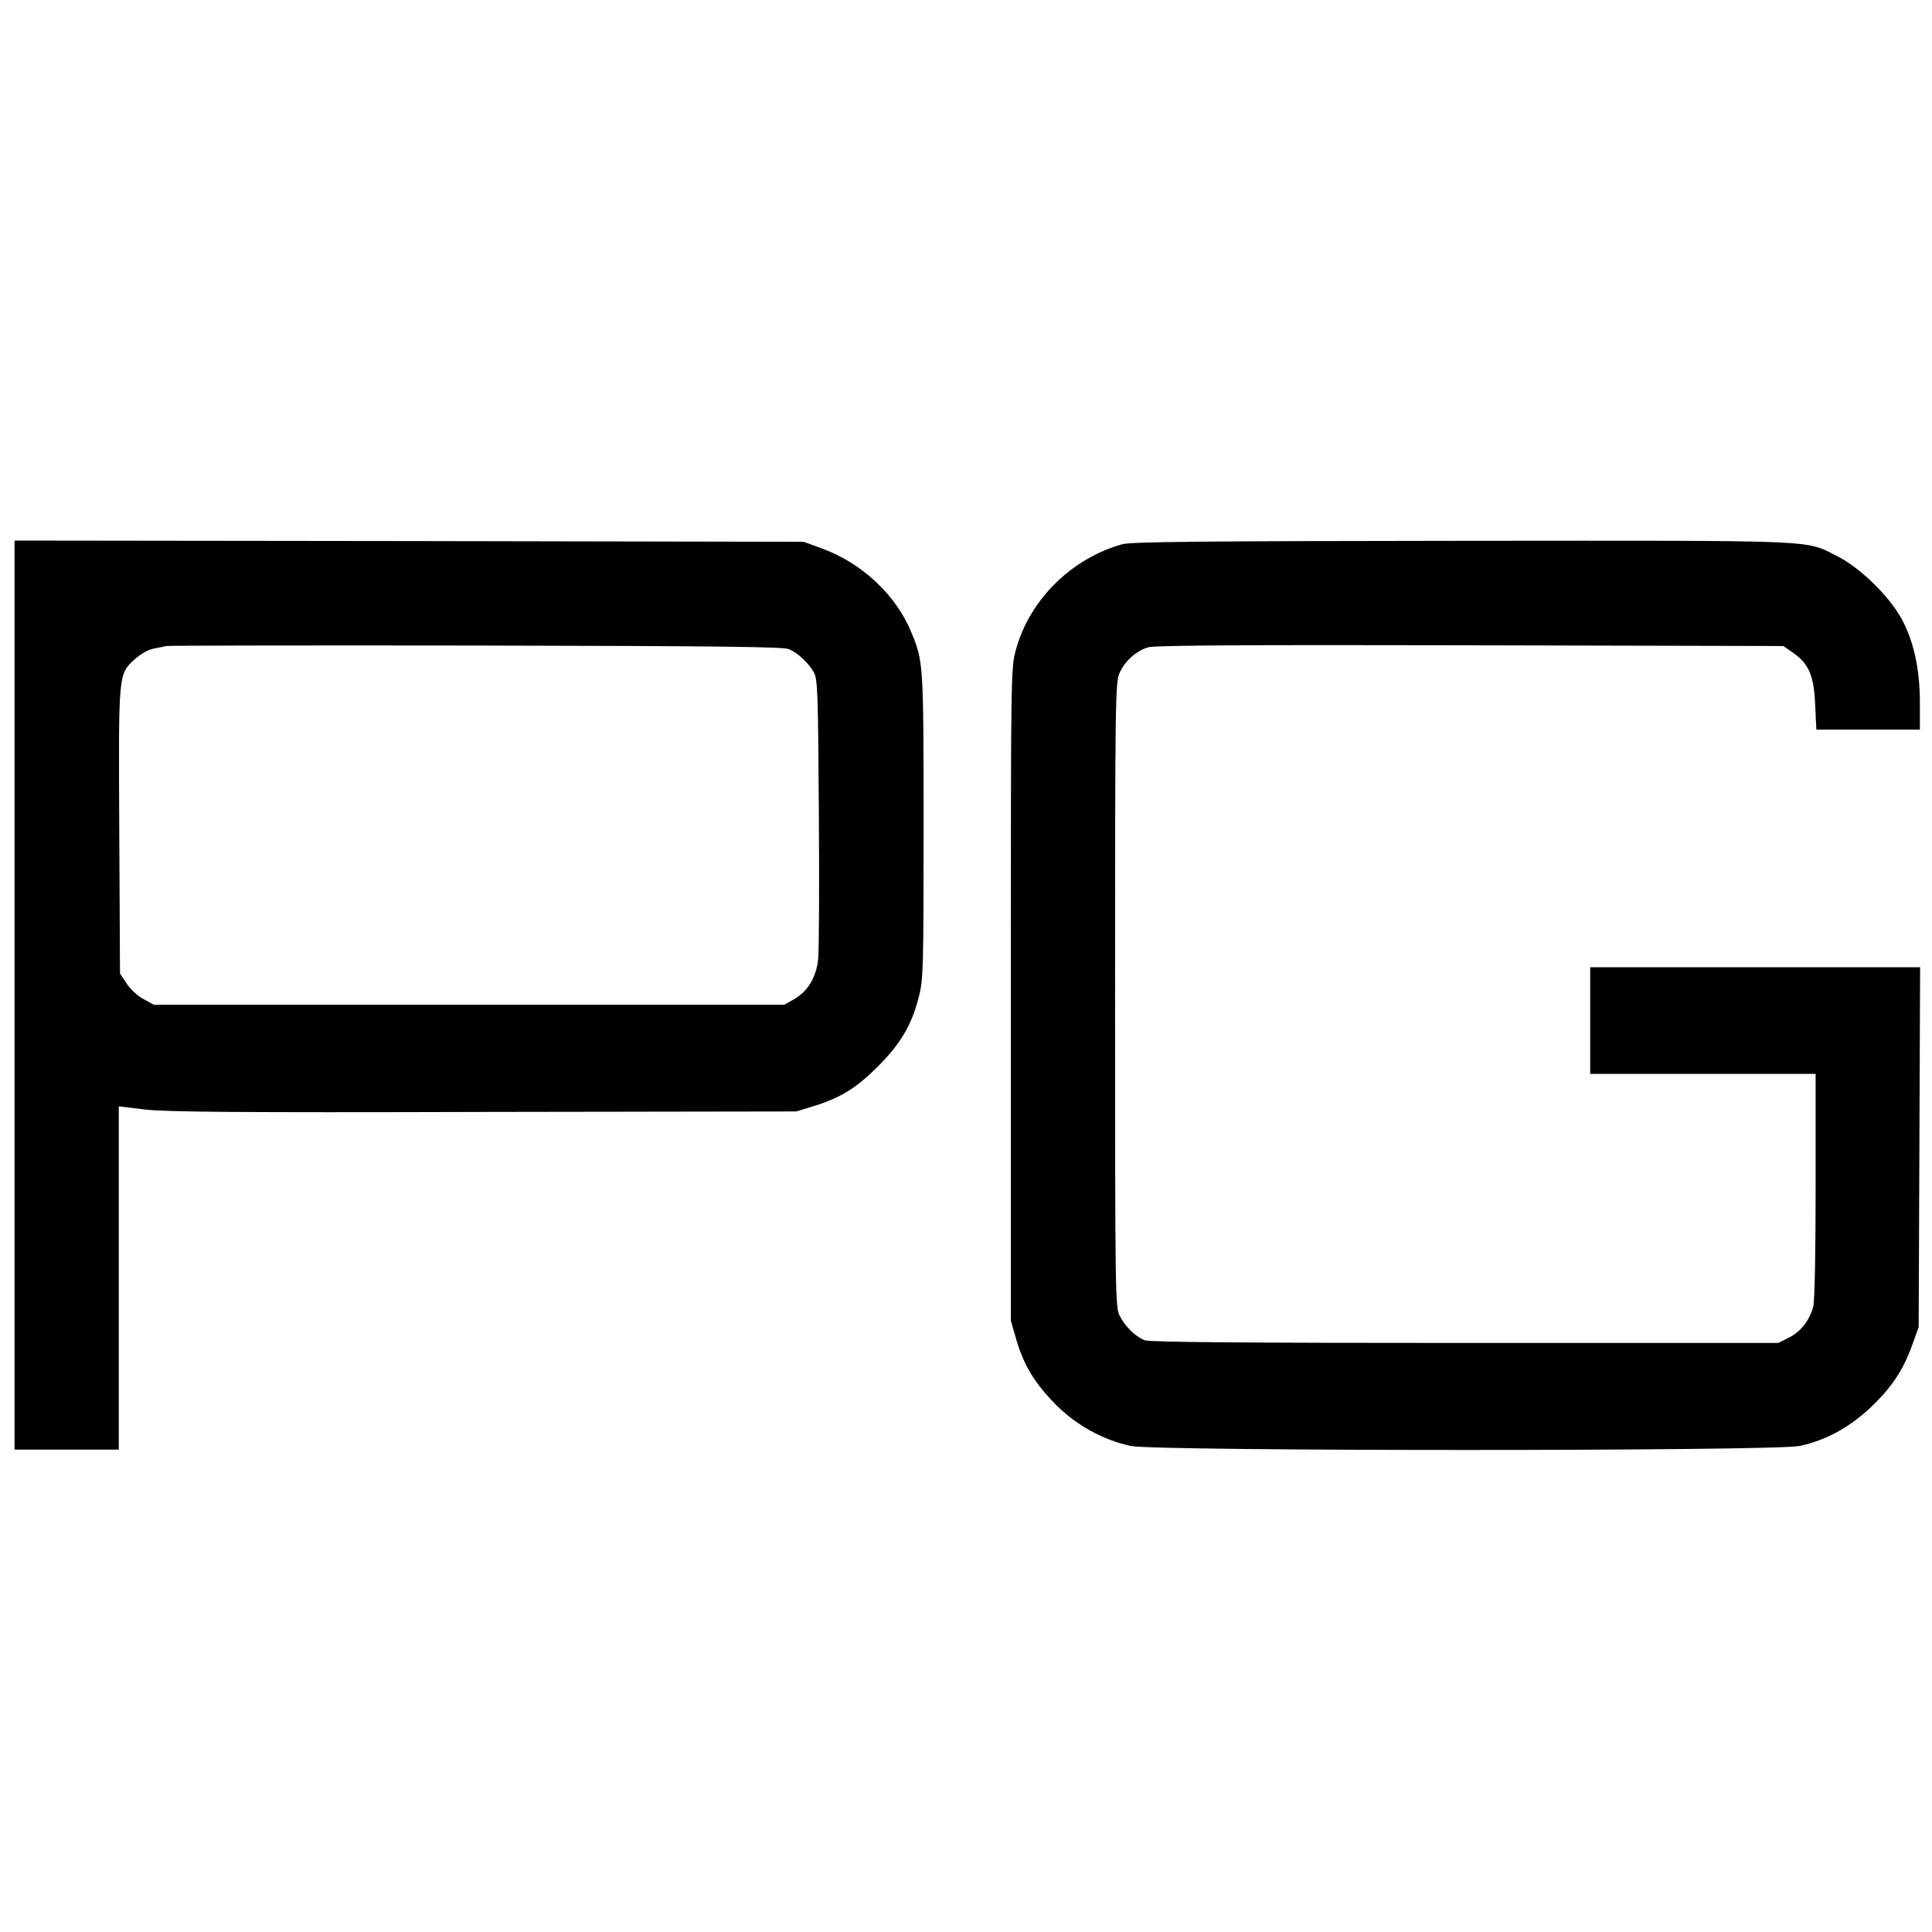
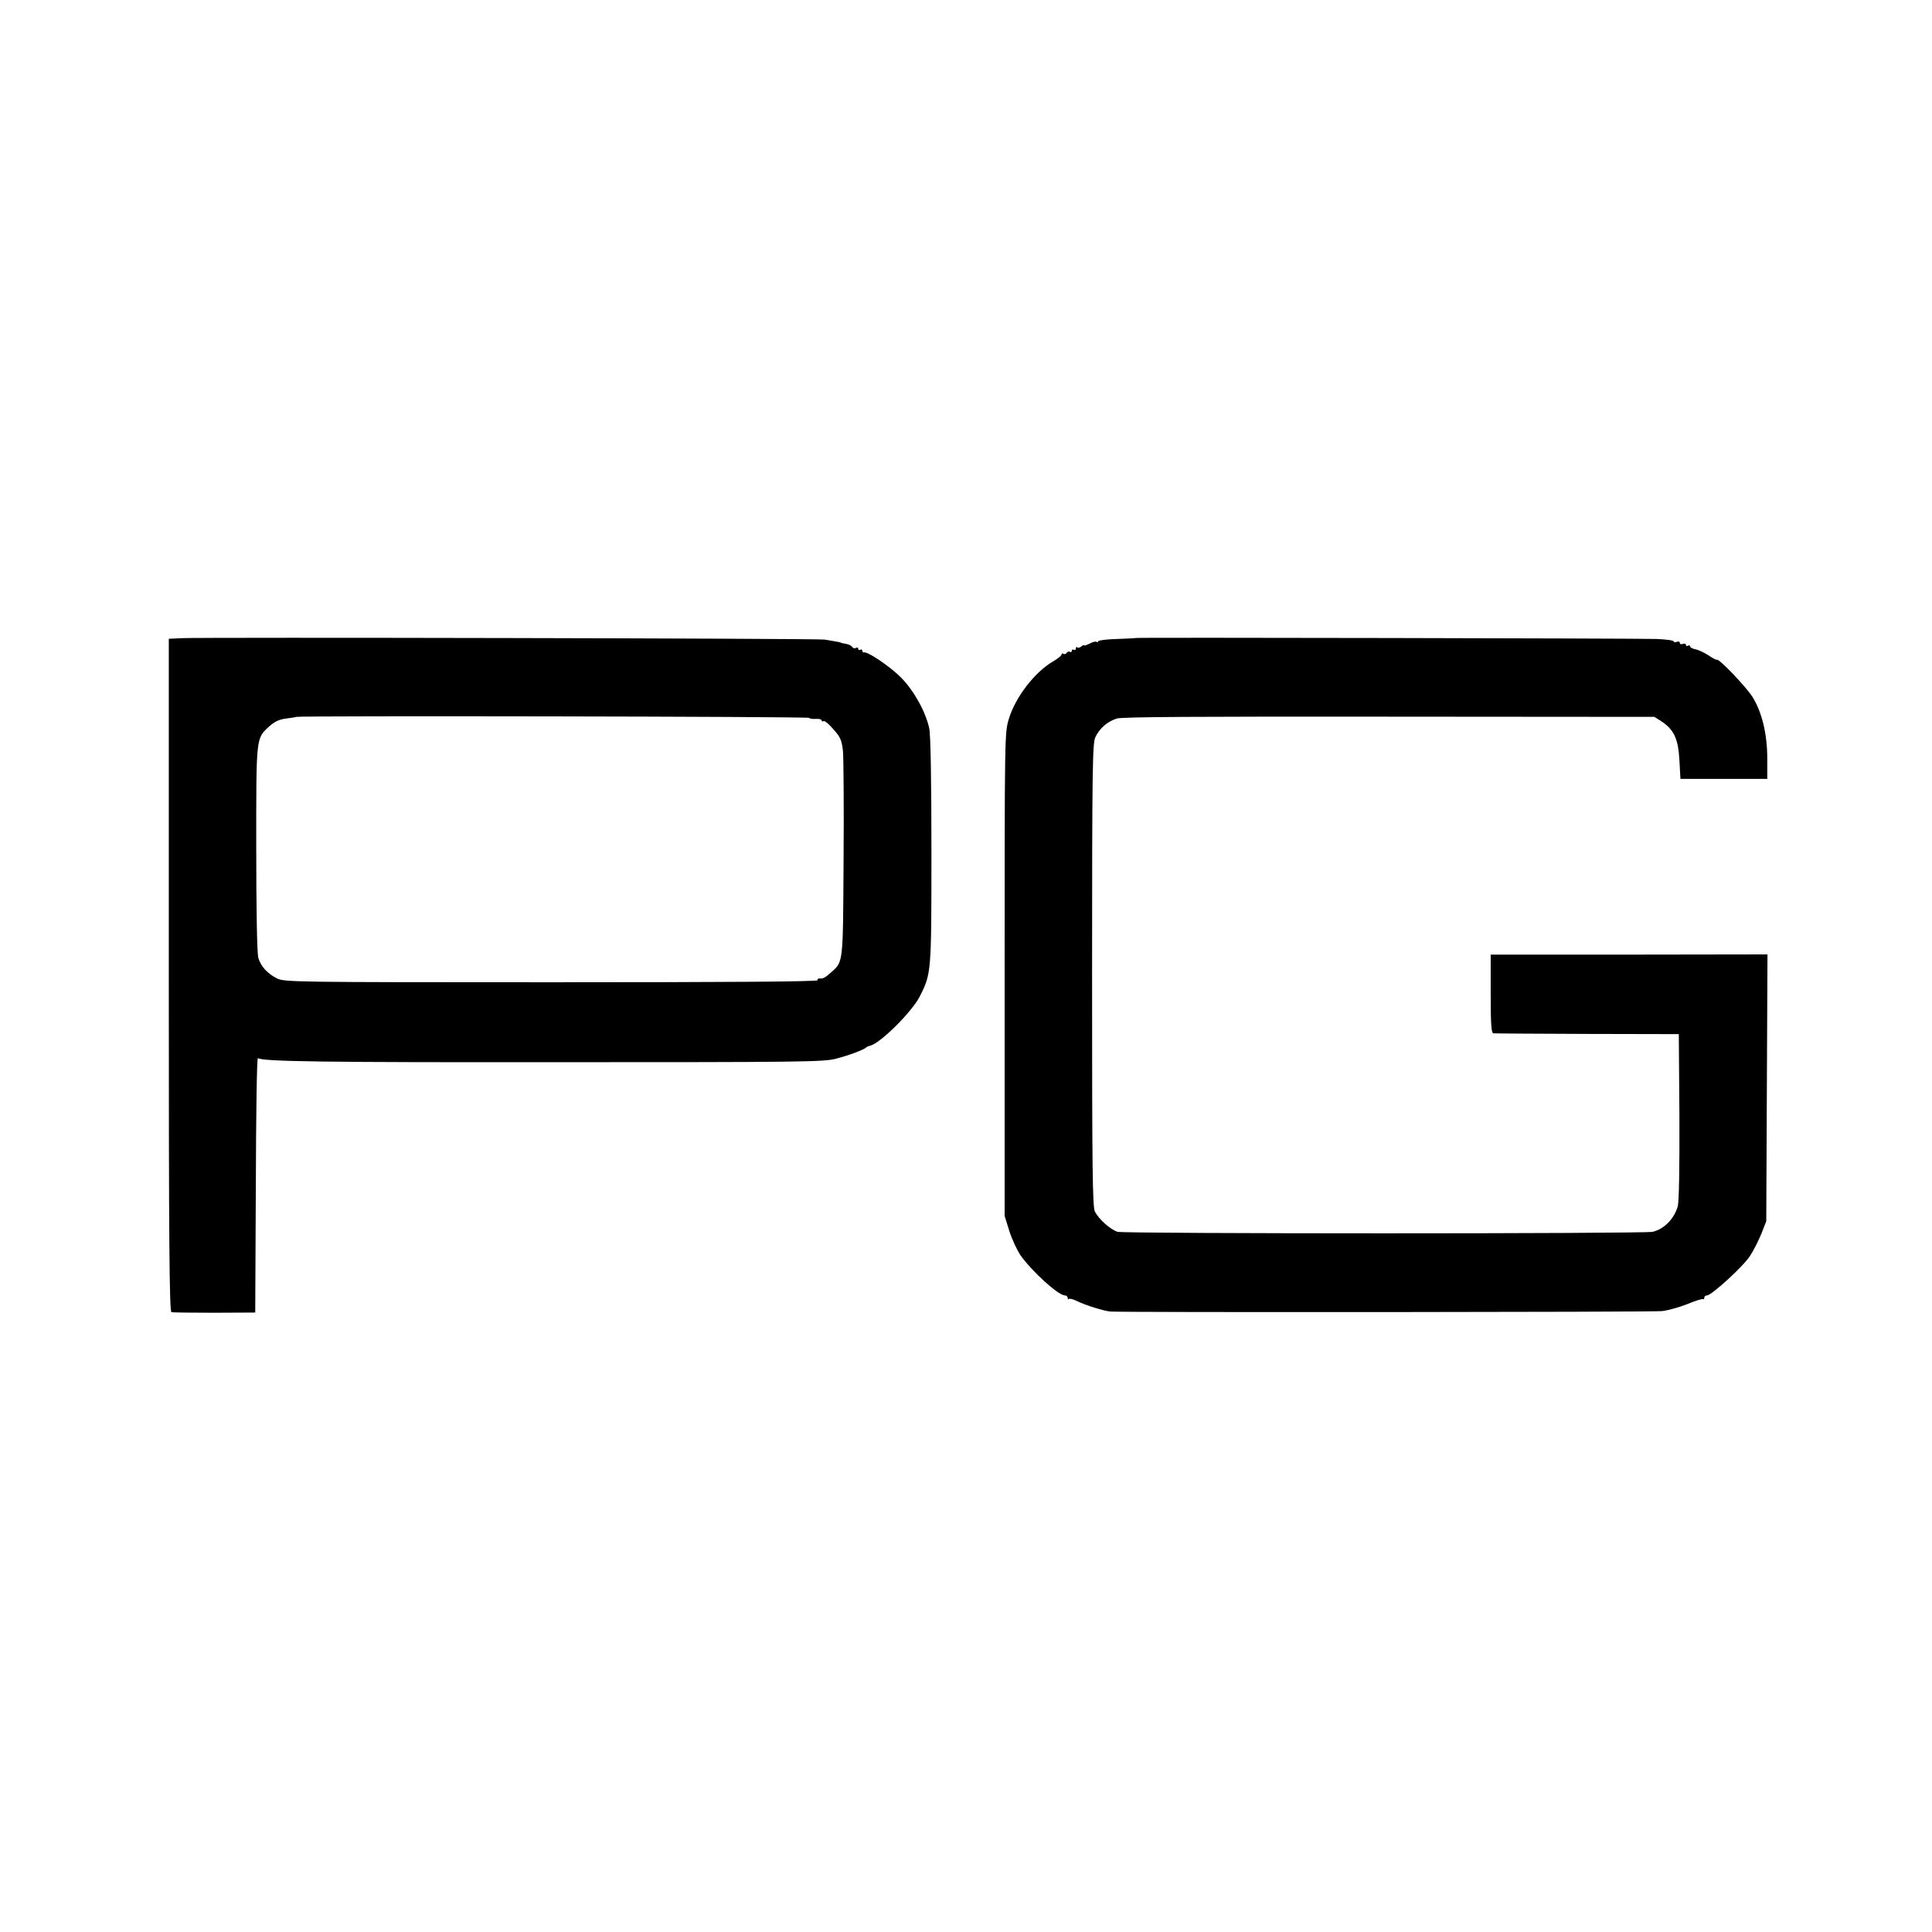
- <svg xmlns="http://www.w3.org/2000/svg" version="1.0" width="797pt" height="797pt" viewBox="0 0 797 797" preserveAspectRatio="xMidYMid meet">
-   <g transform="translate(0,797) scale(0.1,-0.1)" fill="#000000" stroke="none">
-     <path d="M60 3865 l0 -1875 215 0 215 0 0 708 0 708 108 -13 c84 -10 378 -13 1397 -10 l1290 2 75 23 c109 34 175 75 265 166 92 93 136 169 165 282 19 73 20 112 20 708 0 669 -1 676 -49 794 -63 156 -204 289 -372 350 l-74 27 -1627 3 -1628 2 0 -1875z m3195 1427 c38 -17 82 -58 103 -97 15 -27 17 -90 20 -575 2 -300 1 -573 -3 -607 -8 -75 -42 -132 -99 -165 l-41 -23 -1300 0 -1300 0 -42 23 c-24 12 -55 41 -70 64 l-28 42 -3 590 c-3 662 -5 644 68 710 24 21 54 37 77 41 21 4 43 8 48 10 6 2 579 3 1275 2 1020 -2 1271 -5 1295 -15z" />
-     <path d="M4630 5725 c-211 -59 -383 -230 -439 -435 -21 -74 -21 -94 -21 -1421 l0 -1347 23 -80 c31 -105 76 -179 164 -268 84 -84 195 -145 308 -169 104 -22 2656 -22 2758 0 109 23 204 75 294 159 87 83 134 153 172 259 l26 72 3 743 3 742 -681 0 -680 0 0 -220 0 -220 465 0 465 0 0 -462 c0 -279 -4 -477 -10 -499 -16 -57 -51 -102 -100 -127 l-44 -22 -1292 0 c-889 0 -1301 3 -1321 11 -38 14 -81 56 -104 101 -18 36 -19 77 -19 1325 0 1228 1 1290 19 1328 22 49 69 91 119 105 26 8 431 10 1328 8 l1291 -3 40 -28 c65 -45 86 -94 91 -214 l5 -103 213 0 214 0 0 113 c0 138 -26 255 -77 347 -52 93 -170 208 -261 254 -140 70 -40 66 -1547 65 -1070 -1 -1370 -4 -1405 -14z" />
+ <svg xmlns="http://www.w3.org/2000/svg" version="1.0" width="950pt" height="950pt" viewBox="0 0 950 950" preserveAspectRatio="xMidYMid meet">
+   <g transform="translate(0,950) scale(0.1,-0.1)" fill="#000000" stroke="none">
+     <path d="M893 6362 l-63 -3 0 -1653 c0 -1314 3 -1655 13 -1658 6 -2 102 -3 212 -3 l200 1 3 627 c1 346 5 626 10 624 26 -17 322 -21 1477 -20 1190 0 1305 1 1365 17 63 16 140 45 150 56 3 3 11 6 18 8 49 10 207 167 245 243 57 113 57 116 57 719 0 345 -4 572 -11 600 -19 84 -76 185 -139 249 -55 55 -165 129 -182 123 -5 -1 -8 3 -8 9 0 5 -4 7 -10 4 -5 -3 -10 -1 -10 5 0 6 -5 8 -11 4 -6 -3 -14 -2 -18 4 -4 7 -18 14 -31 16 -14 2 -25 5 -25 6 0 1 -13 4 -80 15 -32 6 -3056 12 -3162 7z m3087 -392 c0 -4 13 -6 30 -5 17 1 30 -2 30 -7 0 -5 4 -7 9 -4 5 4 27 -14 49 -40 35 -39 41 -54 47 -107 3 -34 5 -276 3 -537 -3 -516 -1 -497 -62 -552 -29 -26 -40 -32 -58 -29 -5 0 -8 -3 -8 -9 0 -7 -443 -10 -1310 -10 -1269 0 -1312 1 -1348 19 -49 25 -80 60 -92 102 -6 20 -10 240 -10 537 0 558 -2 540 66 602 25 22 48 33 82 37 26 3 48 7 50 8 7 6 2522 2 2522 -5z" />
+     <path d="M5587 6363 c-1 -1 -44 -3 -94 -5 -51 -1 -93 -7 -93 -11 0 -5 -4 -6 -8 -3 -5 3 -20 -1 -35 -9 -15 -8 -27 -11 -27 -8 0 3 -6 0 -13 -6 -8 -6 -17 -8 -20 -4 -4 3 -7 1 -7 -6 0 -7 -4 -9 -10 -6 -5 3 -10 1 -10 -5 0 -6 -4 -9 -9 -5 -5 3 -12 1 -16 -5 -4 -6 -11 -8 -16 -5 -5 4 -9 2 -9 -3 0 -6 -19 -21 -43 -35 -89 -52 -184 -175 -216 -281 -21 -68 -21 -77 -21 -1257 l0 -1188 23 -74 c13 -41 38 -94 54 -118 57 -81 187 -199 220 -199 7 0 13 -5 13 -12 0 -6 3 -9 6 -5 4 3 23 -2 43 -12 35 -18 131 -48 161 -50 60 -5 2667 -3 2711 2 30 3 87 19 127 35 39 16 74 27 77 24 3 -3 5 0 5 6 0 7 6 12 13 12 23 0 178 142 212 194 19 29 44 80 57 112 l23 59 3 656 3 656 -681 -1 -680 0 0 -193 c0 -147 3 -193 13 -194 6 -1 215 -2 462 -3 l450 -1 3 -404 c1 -255 -2 -417 -8 -442 -17 -61 -66 -112 -123 -126 -40 -10 -2600 -10 -2632 0 -35 11 -91 61 -111 99 -12 23 -14 203 -14 1163 0 1010 2 1141 16 1170 20 43 60 78 106 92 26 8 402 10 1340 9 l1303 -1 33 -21 c63 -41 84 -86 90 -191 l5 -93 213 0 214 0 0 98 c0 124 -26 231 -74 307 -34 52 -165 189 -174 181 -2 -2 -20 7 -40 21 -20 13 -49 27 -64 30 -16 3 -28 10 -28 15 0 5 -4 6 -10 3 -5 -3 -10 -2 -10 4 0 6 -7 8 -15 5 -8 -4 -15 -1 -15 5 0 6 -7 8 -15 5 -8 -4 -15 -2 -15 2 0 5 -37 10 -83 12 -82 3 -2557 8 -2560 5z" />
  </g>
</svg>
